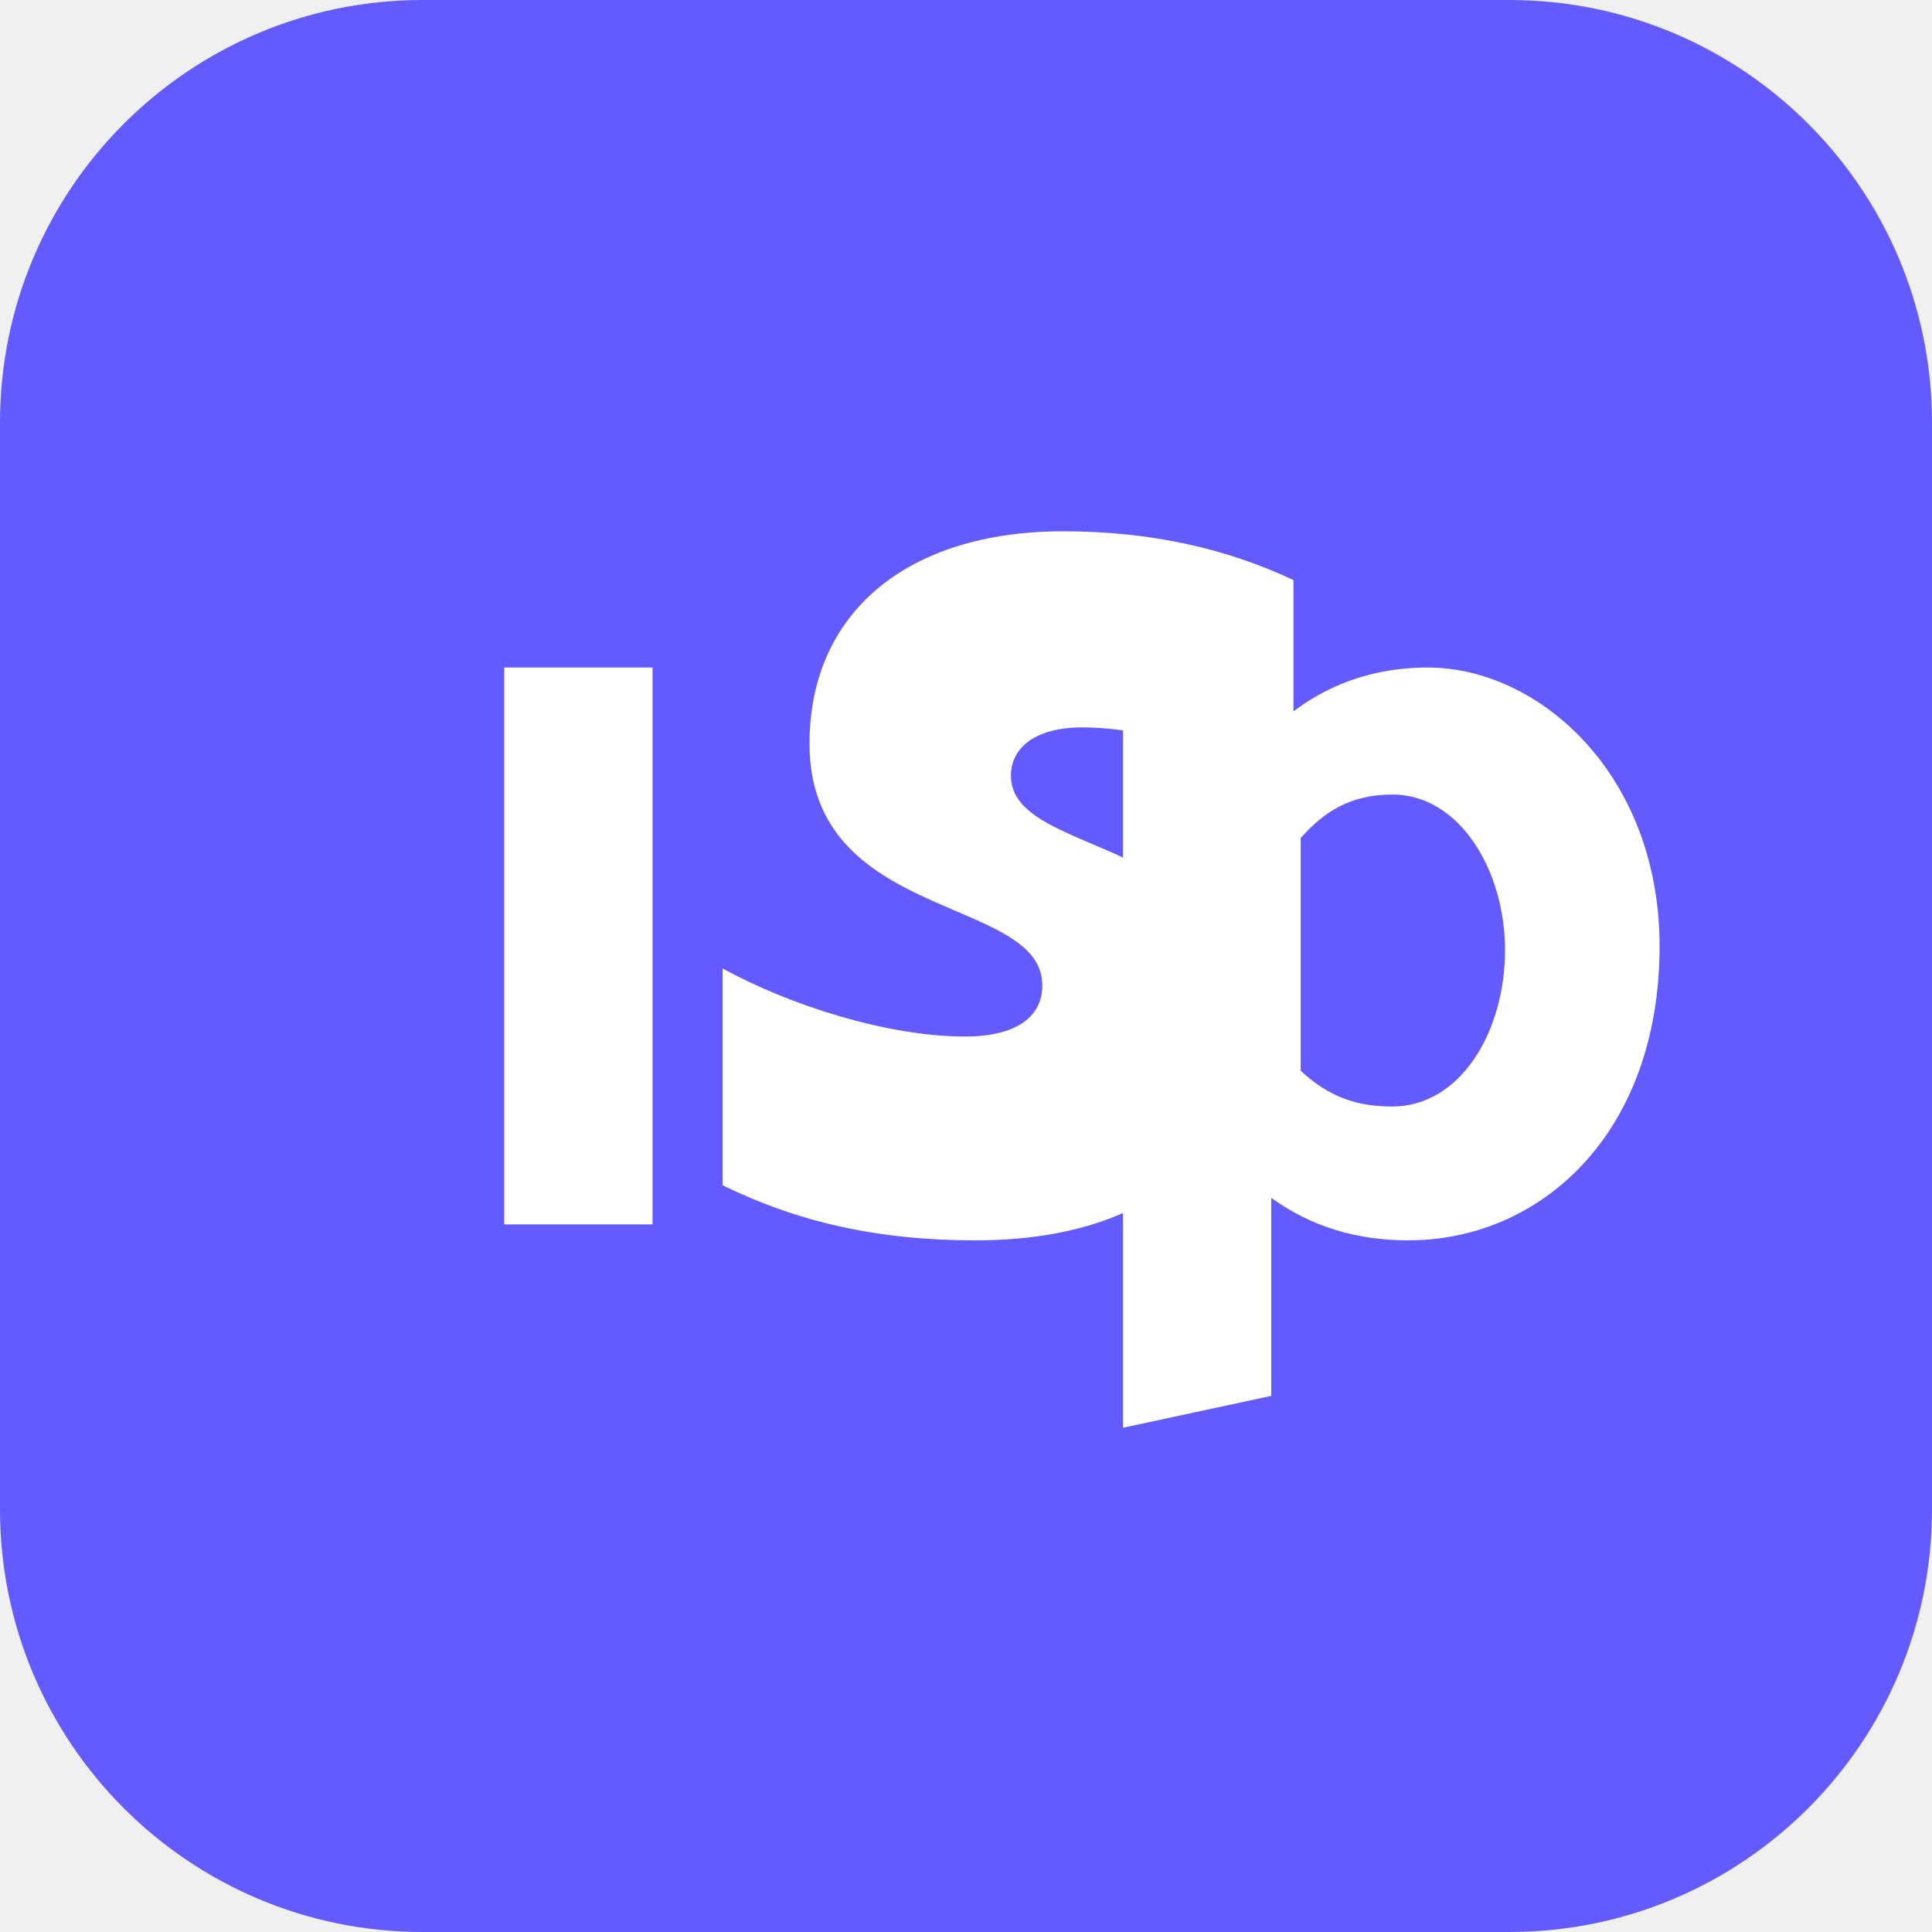
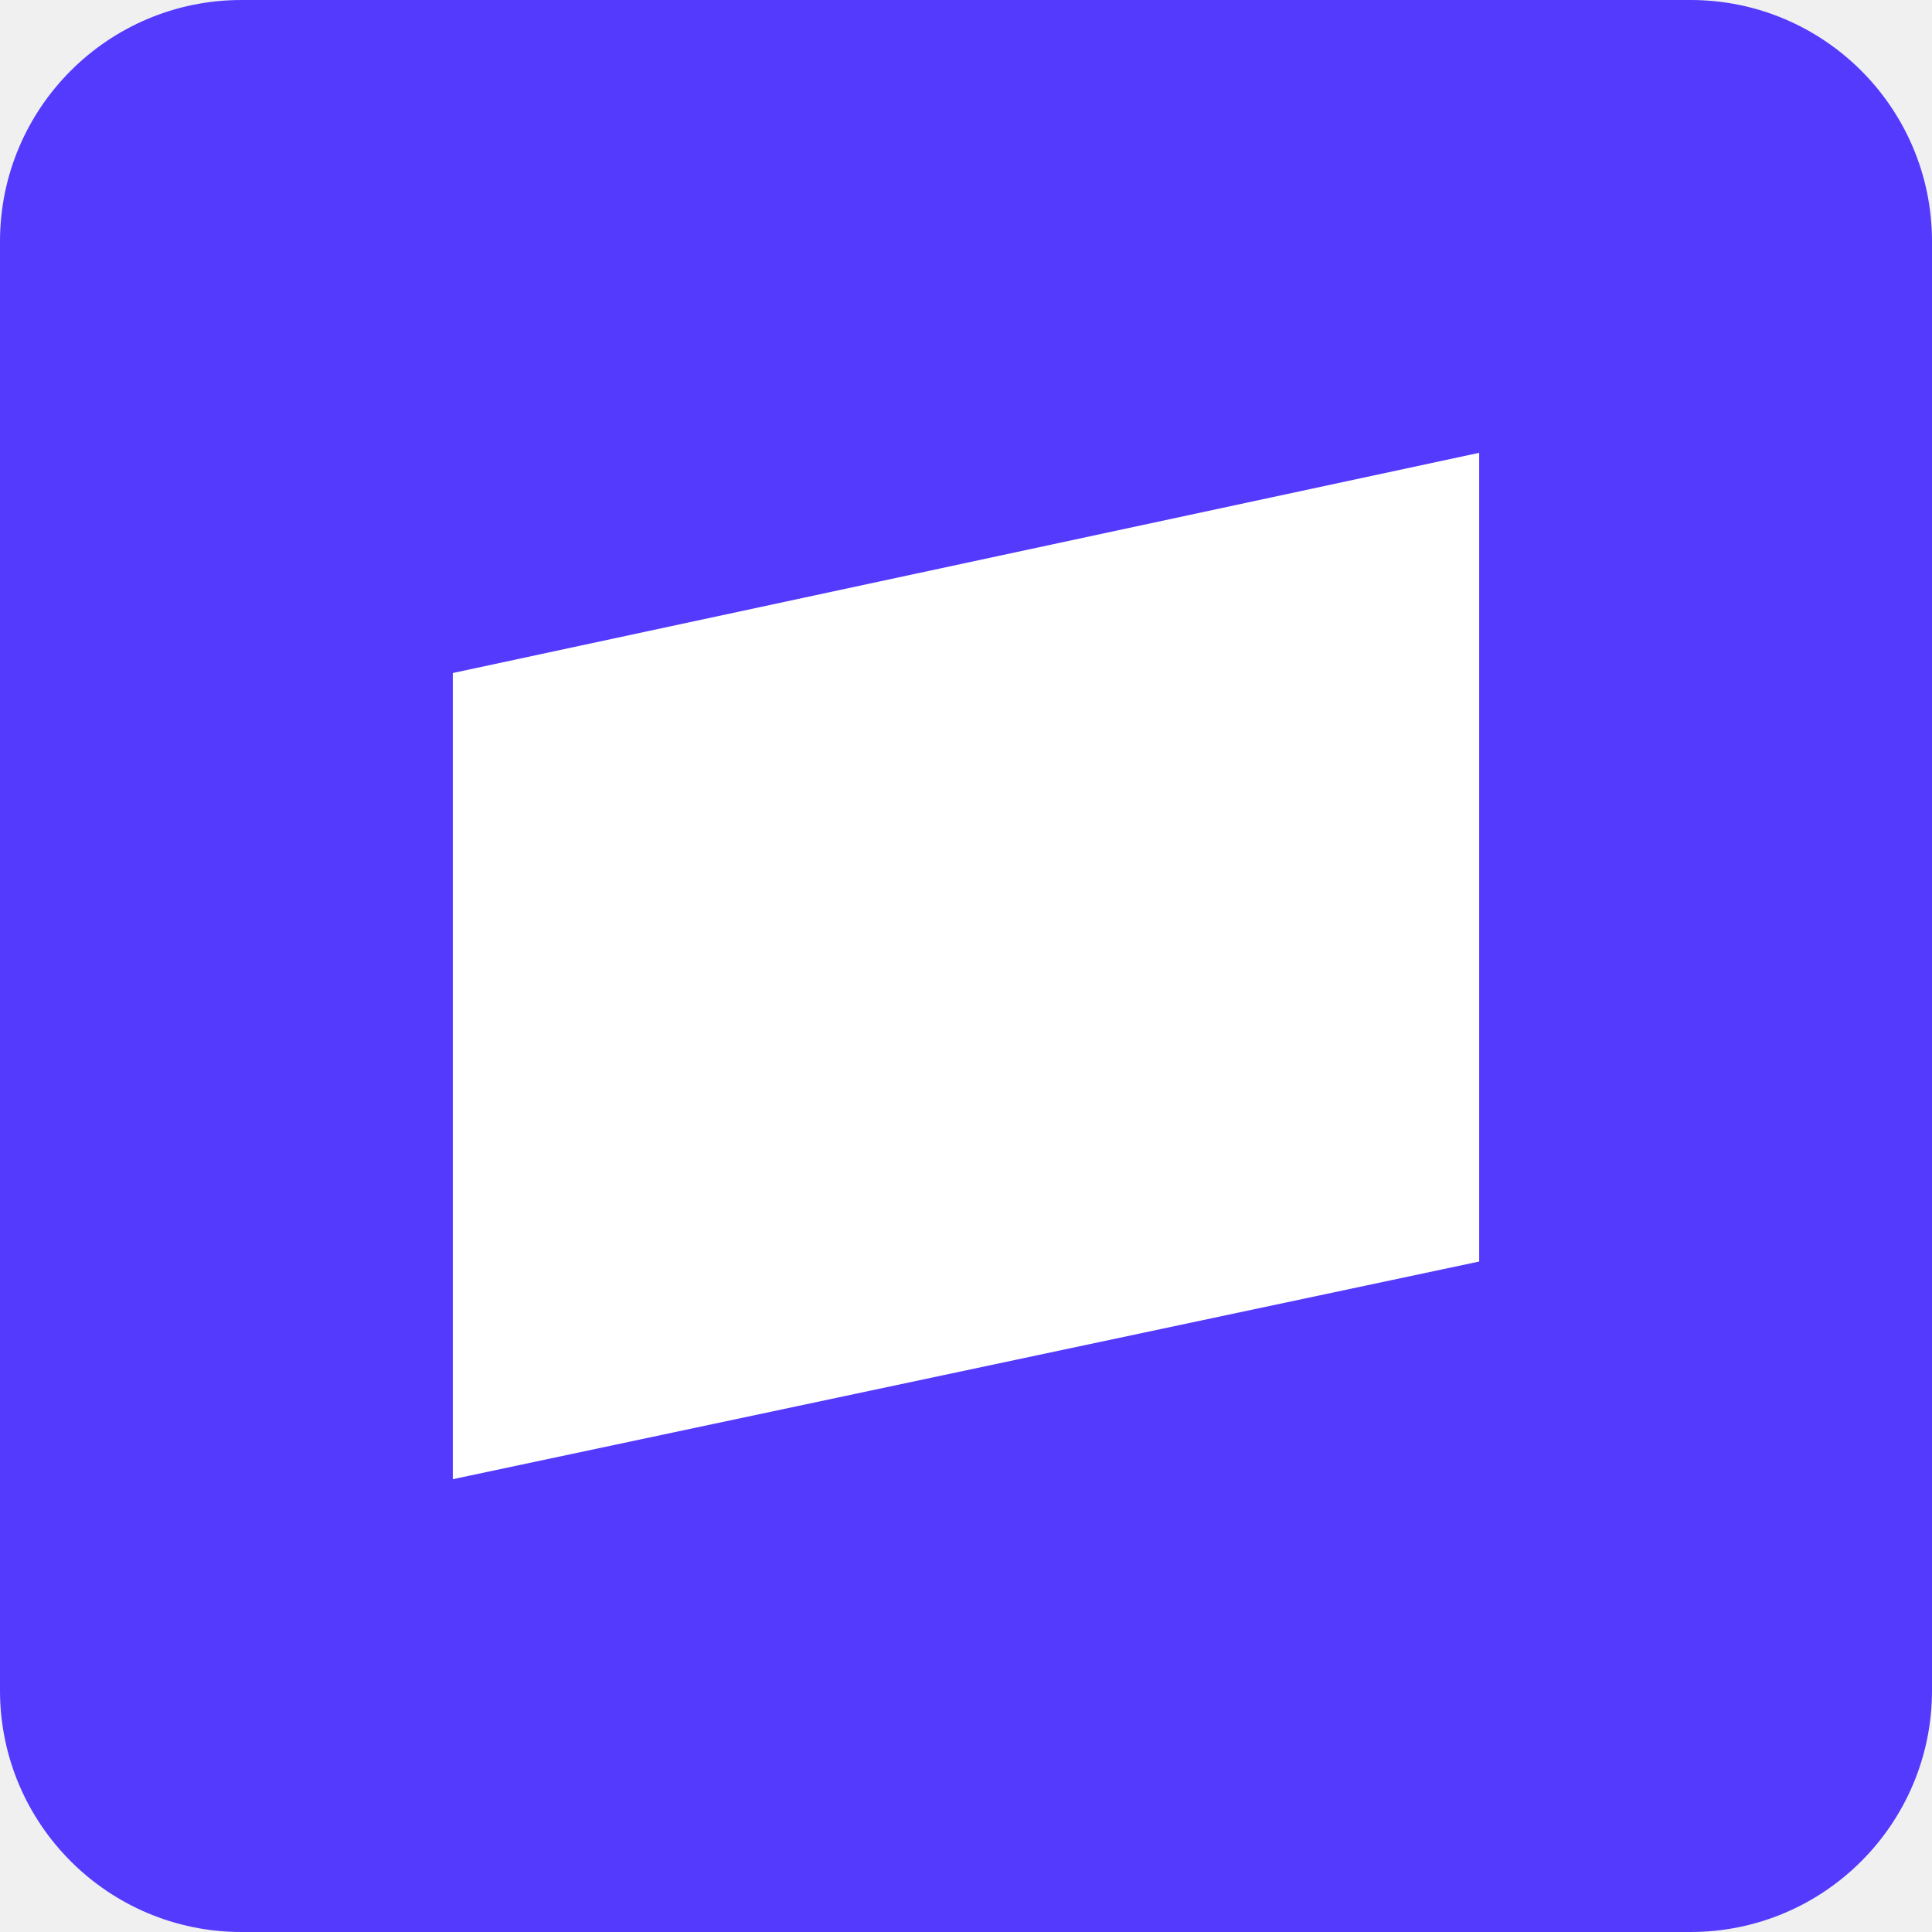
- <svg xmlns="http://www.w3.org/2000/svg" width="128" height="128" viewBox="0 0 128 128" fill="none">
-   <rect width="128" height="128" rx="28" fill="#635BFF" />
-   <path d="M70.432 35.2C60.128 35.2 53.632 40.576 53.632 49.28C53.632 61.12 69.056 59.328 69.056 65.28C69.056 67.456 67.2 68.672 63.936 68.672C58.816 68.672 52.352 66.624 47.872 64.16V78.528C52.864 80.96 58.112 82.176 64.64 82.176C75.648 82.176 82.4 76.928 82.4 67.904C82.4 55.104 66.976 56.992 66.976 51.392C66.976 49.44 68.736 48.192 71.68 48.192C76.384 48.192 81.216 50.08 85.696 52.48V38.432C81.344 36.384 76.352 35.2 70.432 35.2Z" fill="white" />
-   <path d="M43.232 44.224H33.408V81.12H43.232V44.224Z" fill="white" />
-   <path d="M94.592 44.224C89.28 44.224 85.824 46.72 83.968 48.672V44.224H74.4V94.592L84.224 92.48V79.36C86.144 80.736 88.992 82.176 93.312 82.176C102.016 82.176 109.952 75.168 109.952 62.656C109.92 51.2 101.888 44.224 94.592 44.224ZM92.224 73.312C89.344 73.312 87.648 72.288 86.176 70.944V55.52C87.712 53.792 89.44 52.64 92.256 52.64C96.672 52.64 99.712 57.632 99.712 62.944C99.712 68.384 96.736 73.312 92.224 73.312Z" fill="white" />
+ <svg xmlns="http://www.w3.org/2000/svg" width="512" height="512" viewBox="0 0 512 512" fill="none">
+   <g clip-path="url(#clip0_159_20)">
+     <rect width="512" height="512" fill="#533AFD" />
+     <path fill-rule="evenodd" clip-rule="evenodd" d="M120 392L392 334.317V120L120 178.357V392Z" fill="white" />
+   </g>
+   <defs>
+     <clipPath id="clip0_159_20">
+       <rect width="512" height="512" rx="64" fill="white" />
+     </clipPath>
+   </defs>
</svg>
